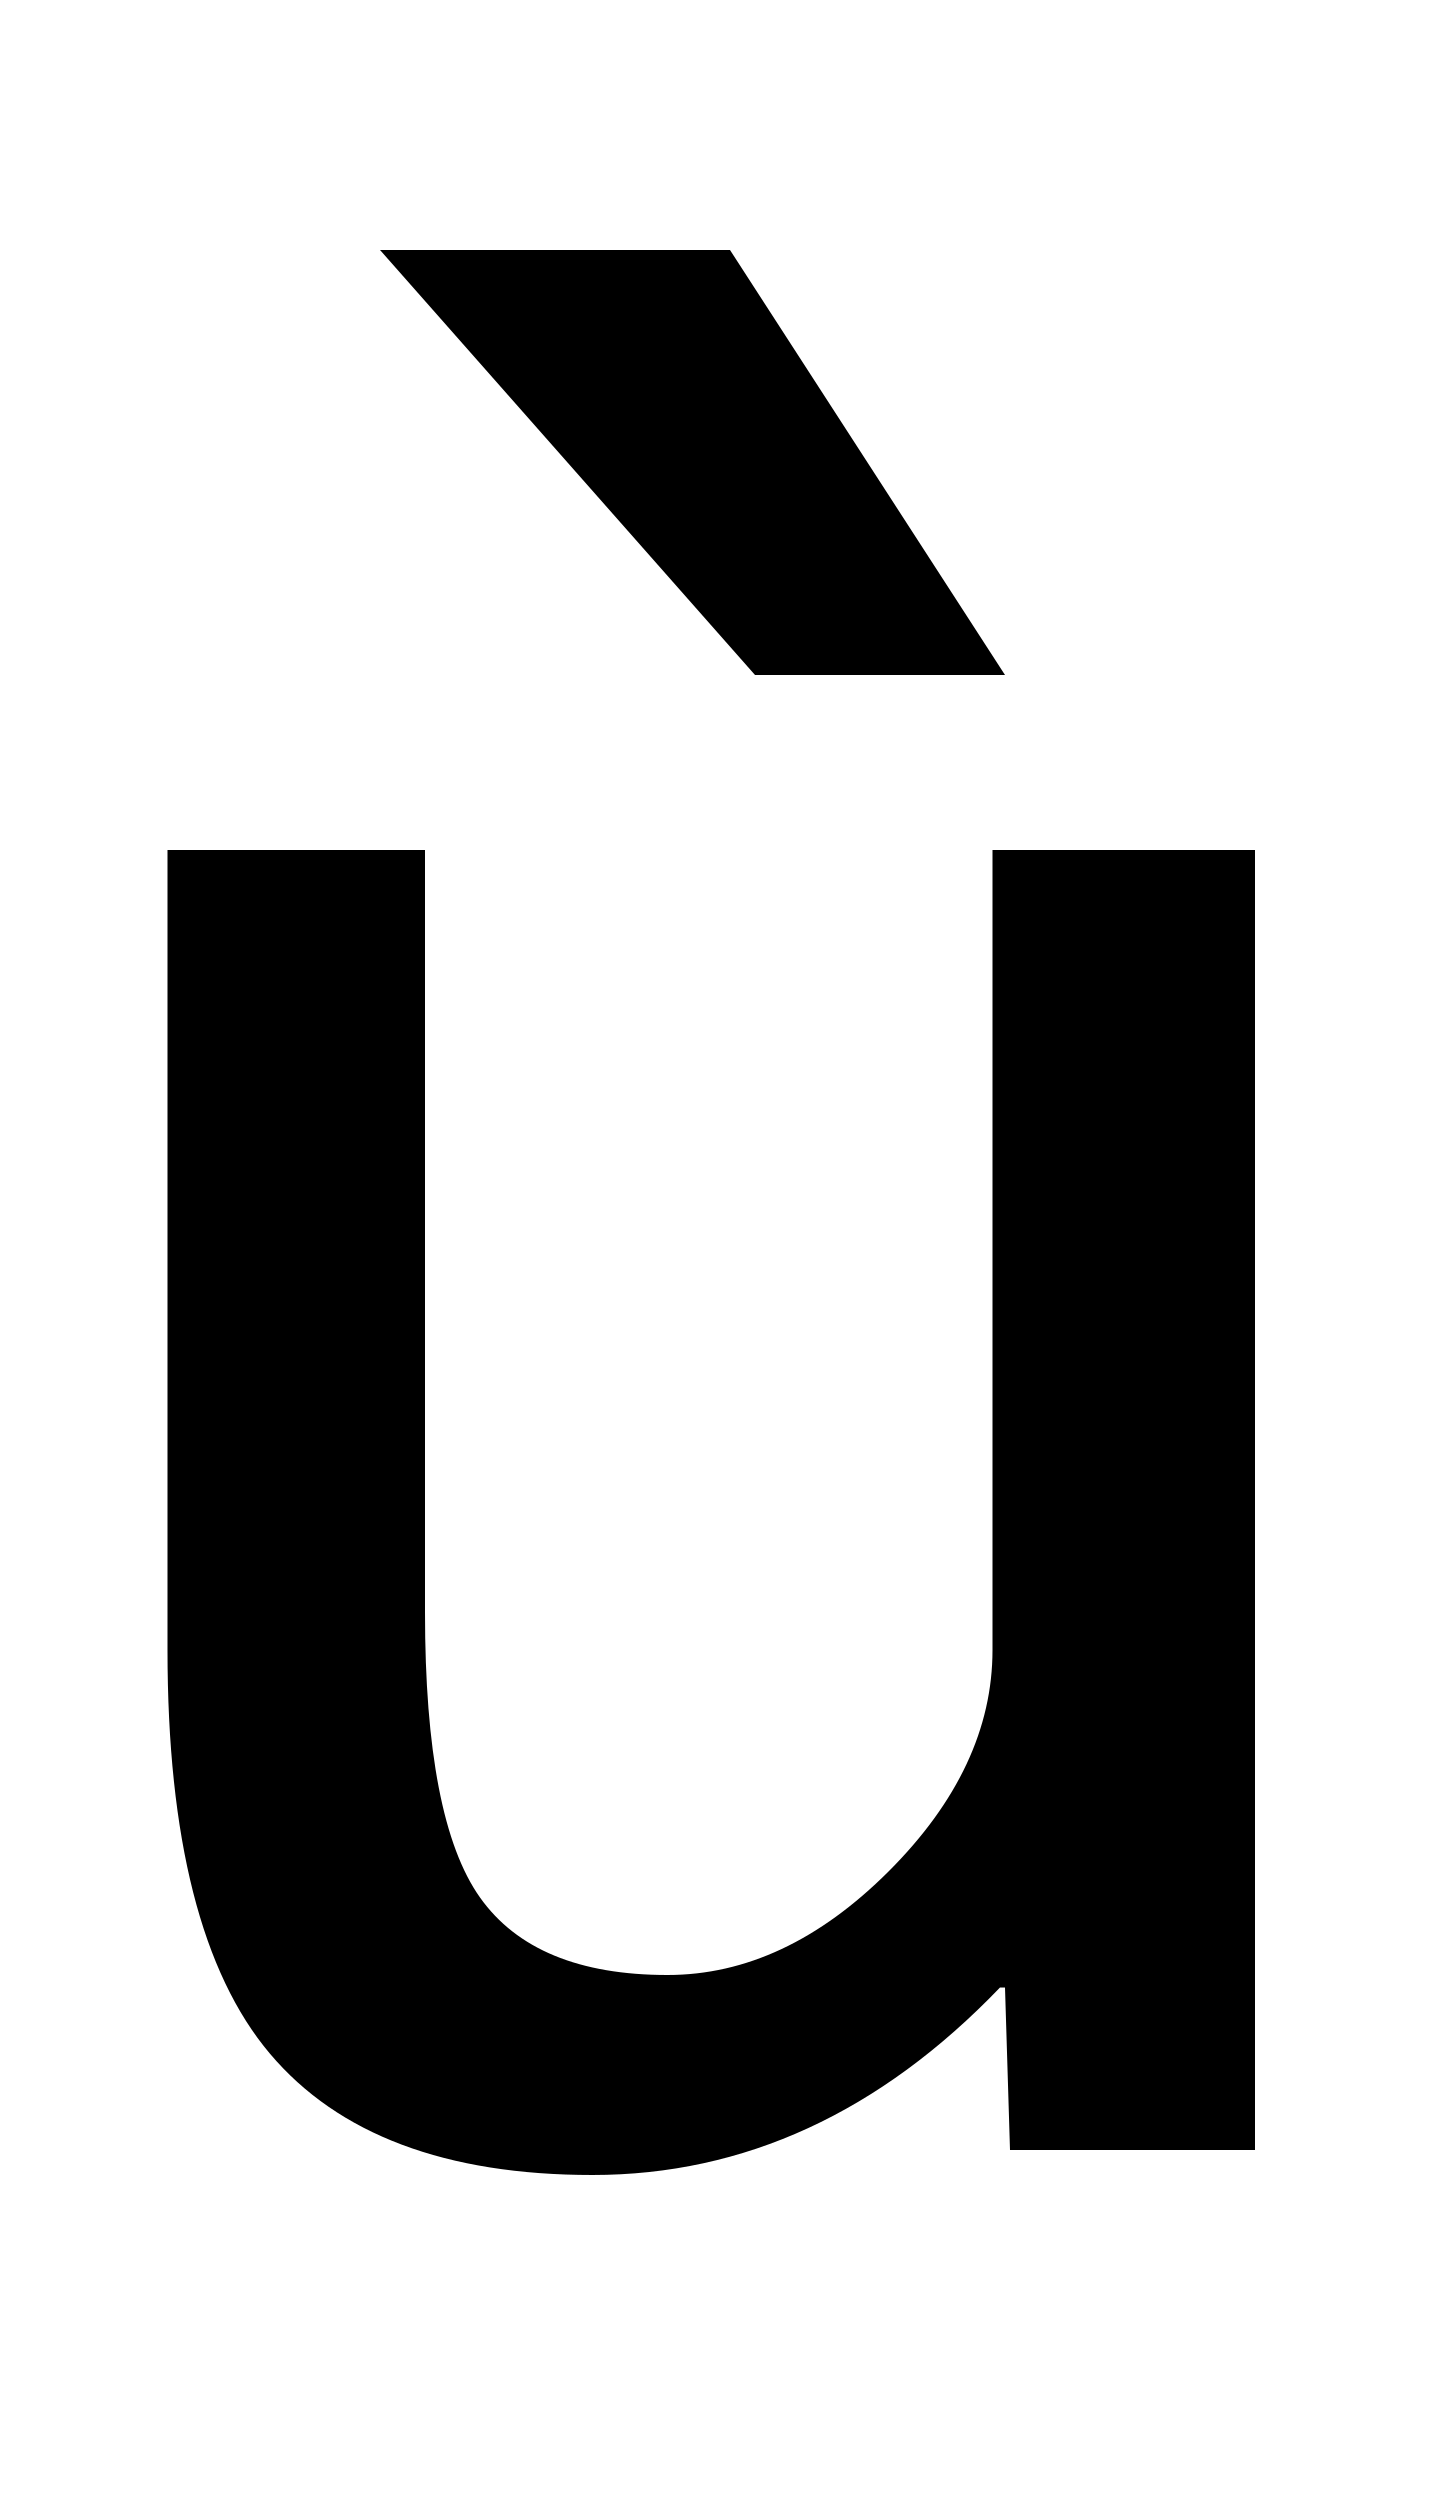
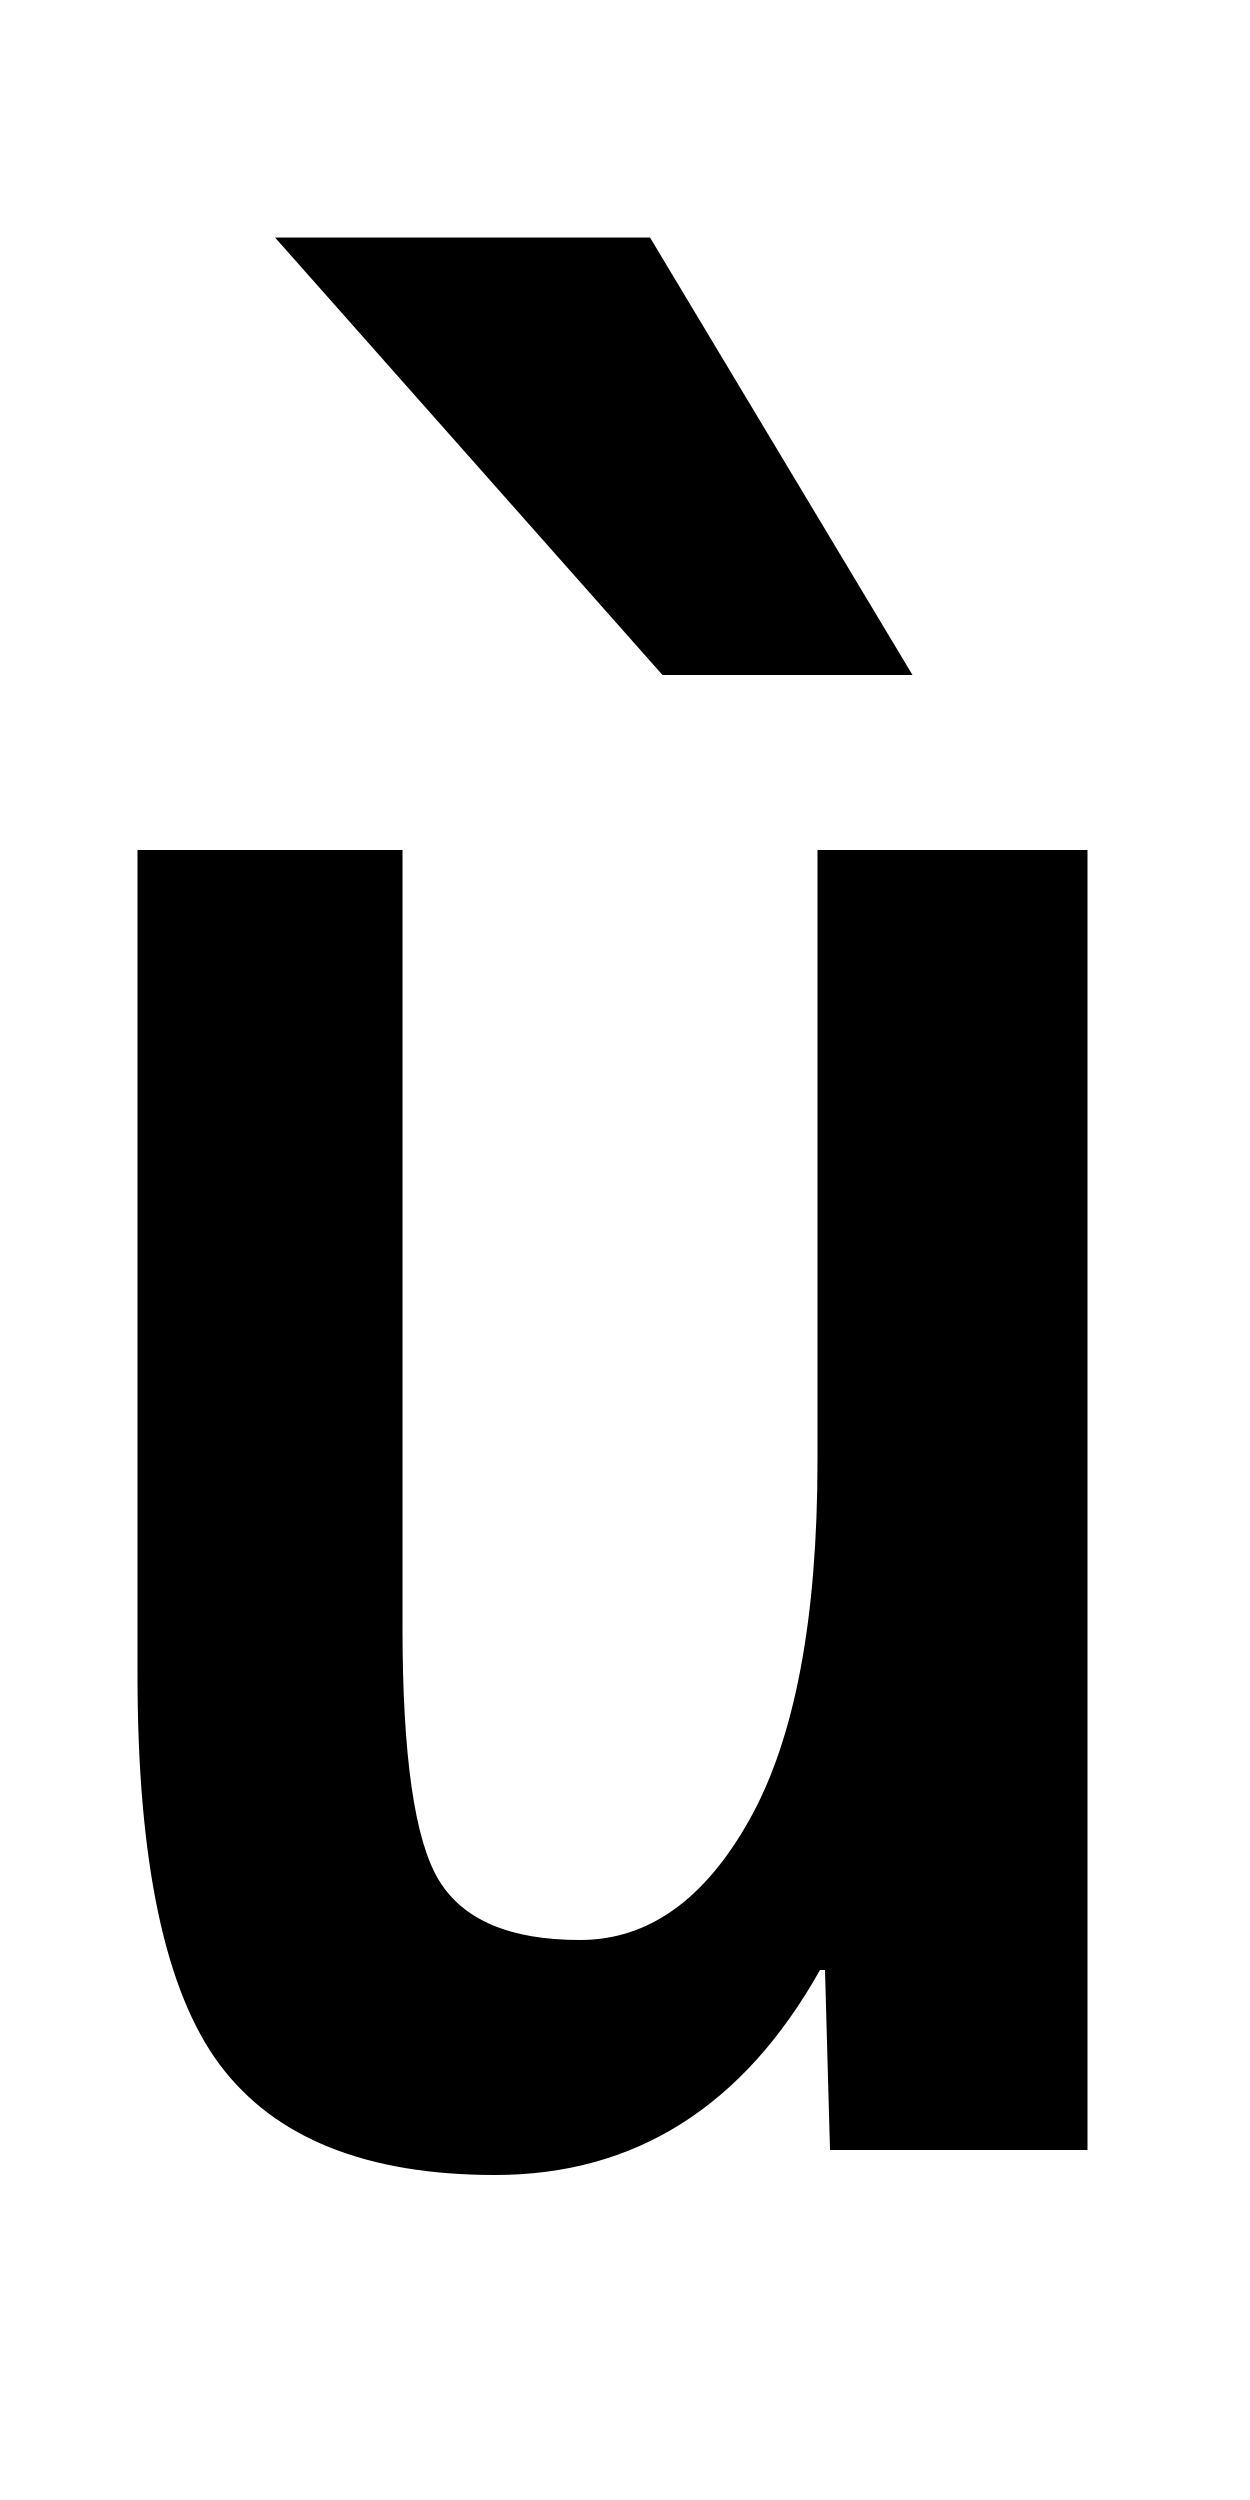
- <svg xmlns="http://www.w3.org/2000/svg" viewBox="0 -860 574 1000">
-   <path d="M400 65Q328 -10 237 -10Q149 -10 108.0 38.5Q67 87 67 200V520H170V215Q170 132 192.0 101.0Q214 70 267 70Q314 70 355.5 111.5Q397 153 397 200V520H502V0H404L402 65H400ZM292 760 402 590H302L152 760H292Z" transform="scale(1, -1)" />
+ <svg xmlns="http://www.w3.org/2000/svg" viewBox="0 -860 500 1000">
+   <path d="M55 520H161V209Q161 132 175.5 108.0Q190 84 232 84Q273 84 300.0 132.5Q327 181 327 276V520H435V0H332L330 72H328Q282 -10 198 -10Q121 -10 88.0 34.0Q55 78 55 190V520ZM260 765 365 590H265L110 765H260Z" transform="scale(1, -1)" />
</svg>
